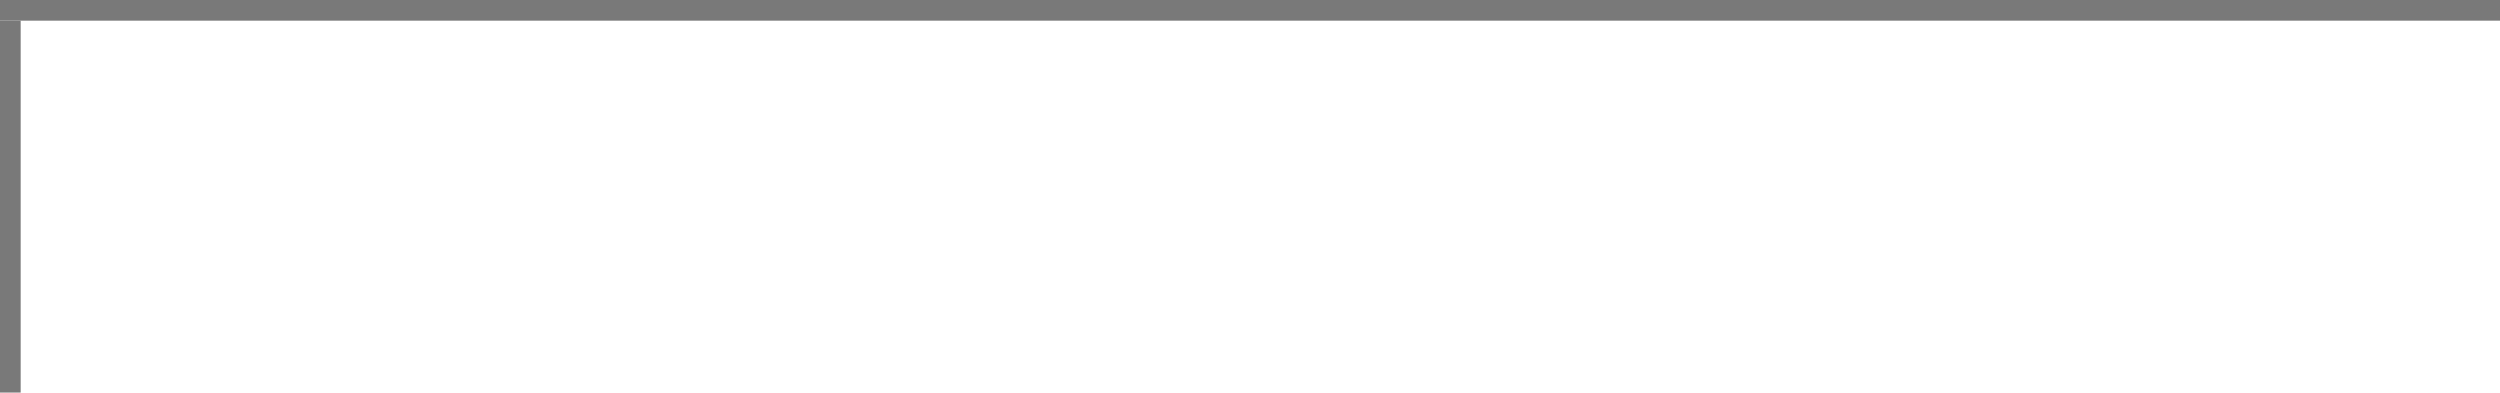
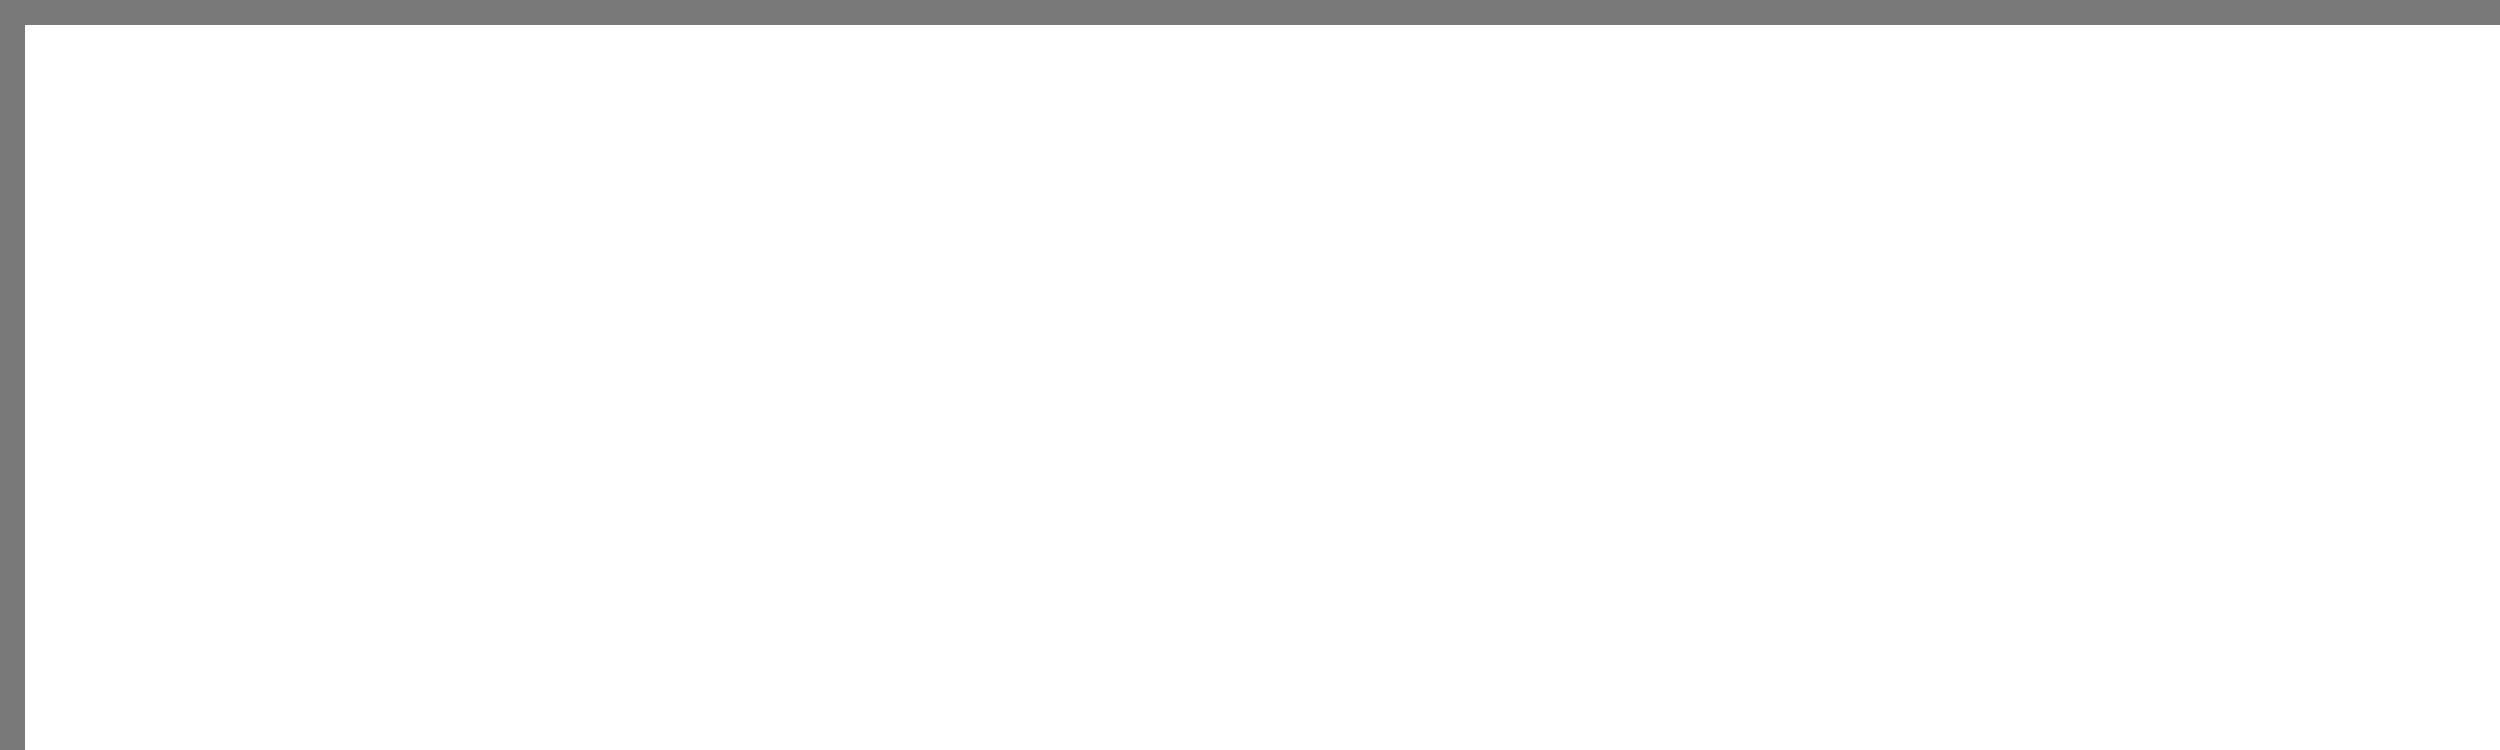
- <svg xmlns="http://www.w3.org/2000/svg" version="1.1" width="121px" height="19px" viewBox="0 34 121 19">
-   <path d="M 1 1  L 121 1  L 121 19  L 1 19  L 1 1  Z " fill-rule="nonzero" fill="rgba(255, 255, 255, 1)" stroke="none" transform="matrix(1 0 0 1 0 34 )" class="fill" />
-   <path d="M 0.5 1  L 0.5 19  " stroke-width="1" stroke-dasharray="0" stroke="rgba(121, 121, 121, 1)" fill="none" transform="matrix(1 0 0 1 0 34 )" class="stroke" />
-   <path d="M 0 0.5  L 121 0.5  " stroke-width="1" stroke-dasharray="0" stroke="rgba(121, 121, 121, 1)" fill="none" transform="matrix(1 0 0 1 0 34 )" class="stroke" />
+ <svg xmlns="http://www.w3.org/2000/svg" version="1.1" width="100px" height="30px" viewBox="300 30 100 30">
+   <path d="M 1 1  L 100 1  L 100 30  L 1 30  L 1 1  Z " fill-rule="nonzero" fill="rgba(255, 255, 255, 1)" stroke="none" transform="matrix(1 0 0 1 300 30 )" class="fill" />
+   <path d="M 0.5 1  L 0.5 30  " stroke-width="1" stroke-dasharray="0" stroke="rgba(121, 121, 121, 1)" fill="none" transform="matrix(1 0 0 1 300 30 )" class="stroke" />
+   <path d="M 0 0.5  L 100 0.5  " stroke-width="1" stroke-dasharray="0" stroke="rgba(121, 121, 121, 1)" fill="none" transform="matrix(1 0 0 1 300 30 )" class="stroke" />
</svg>
